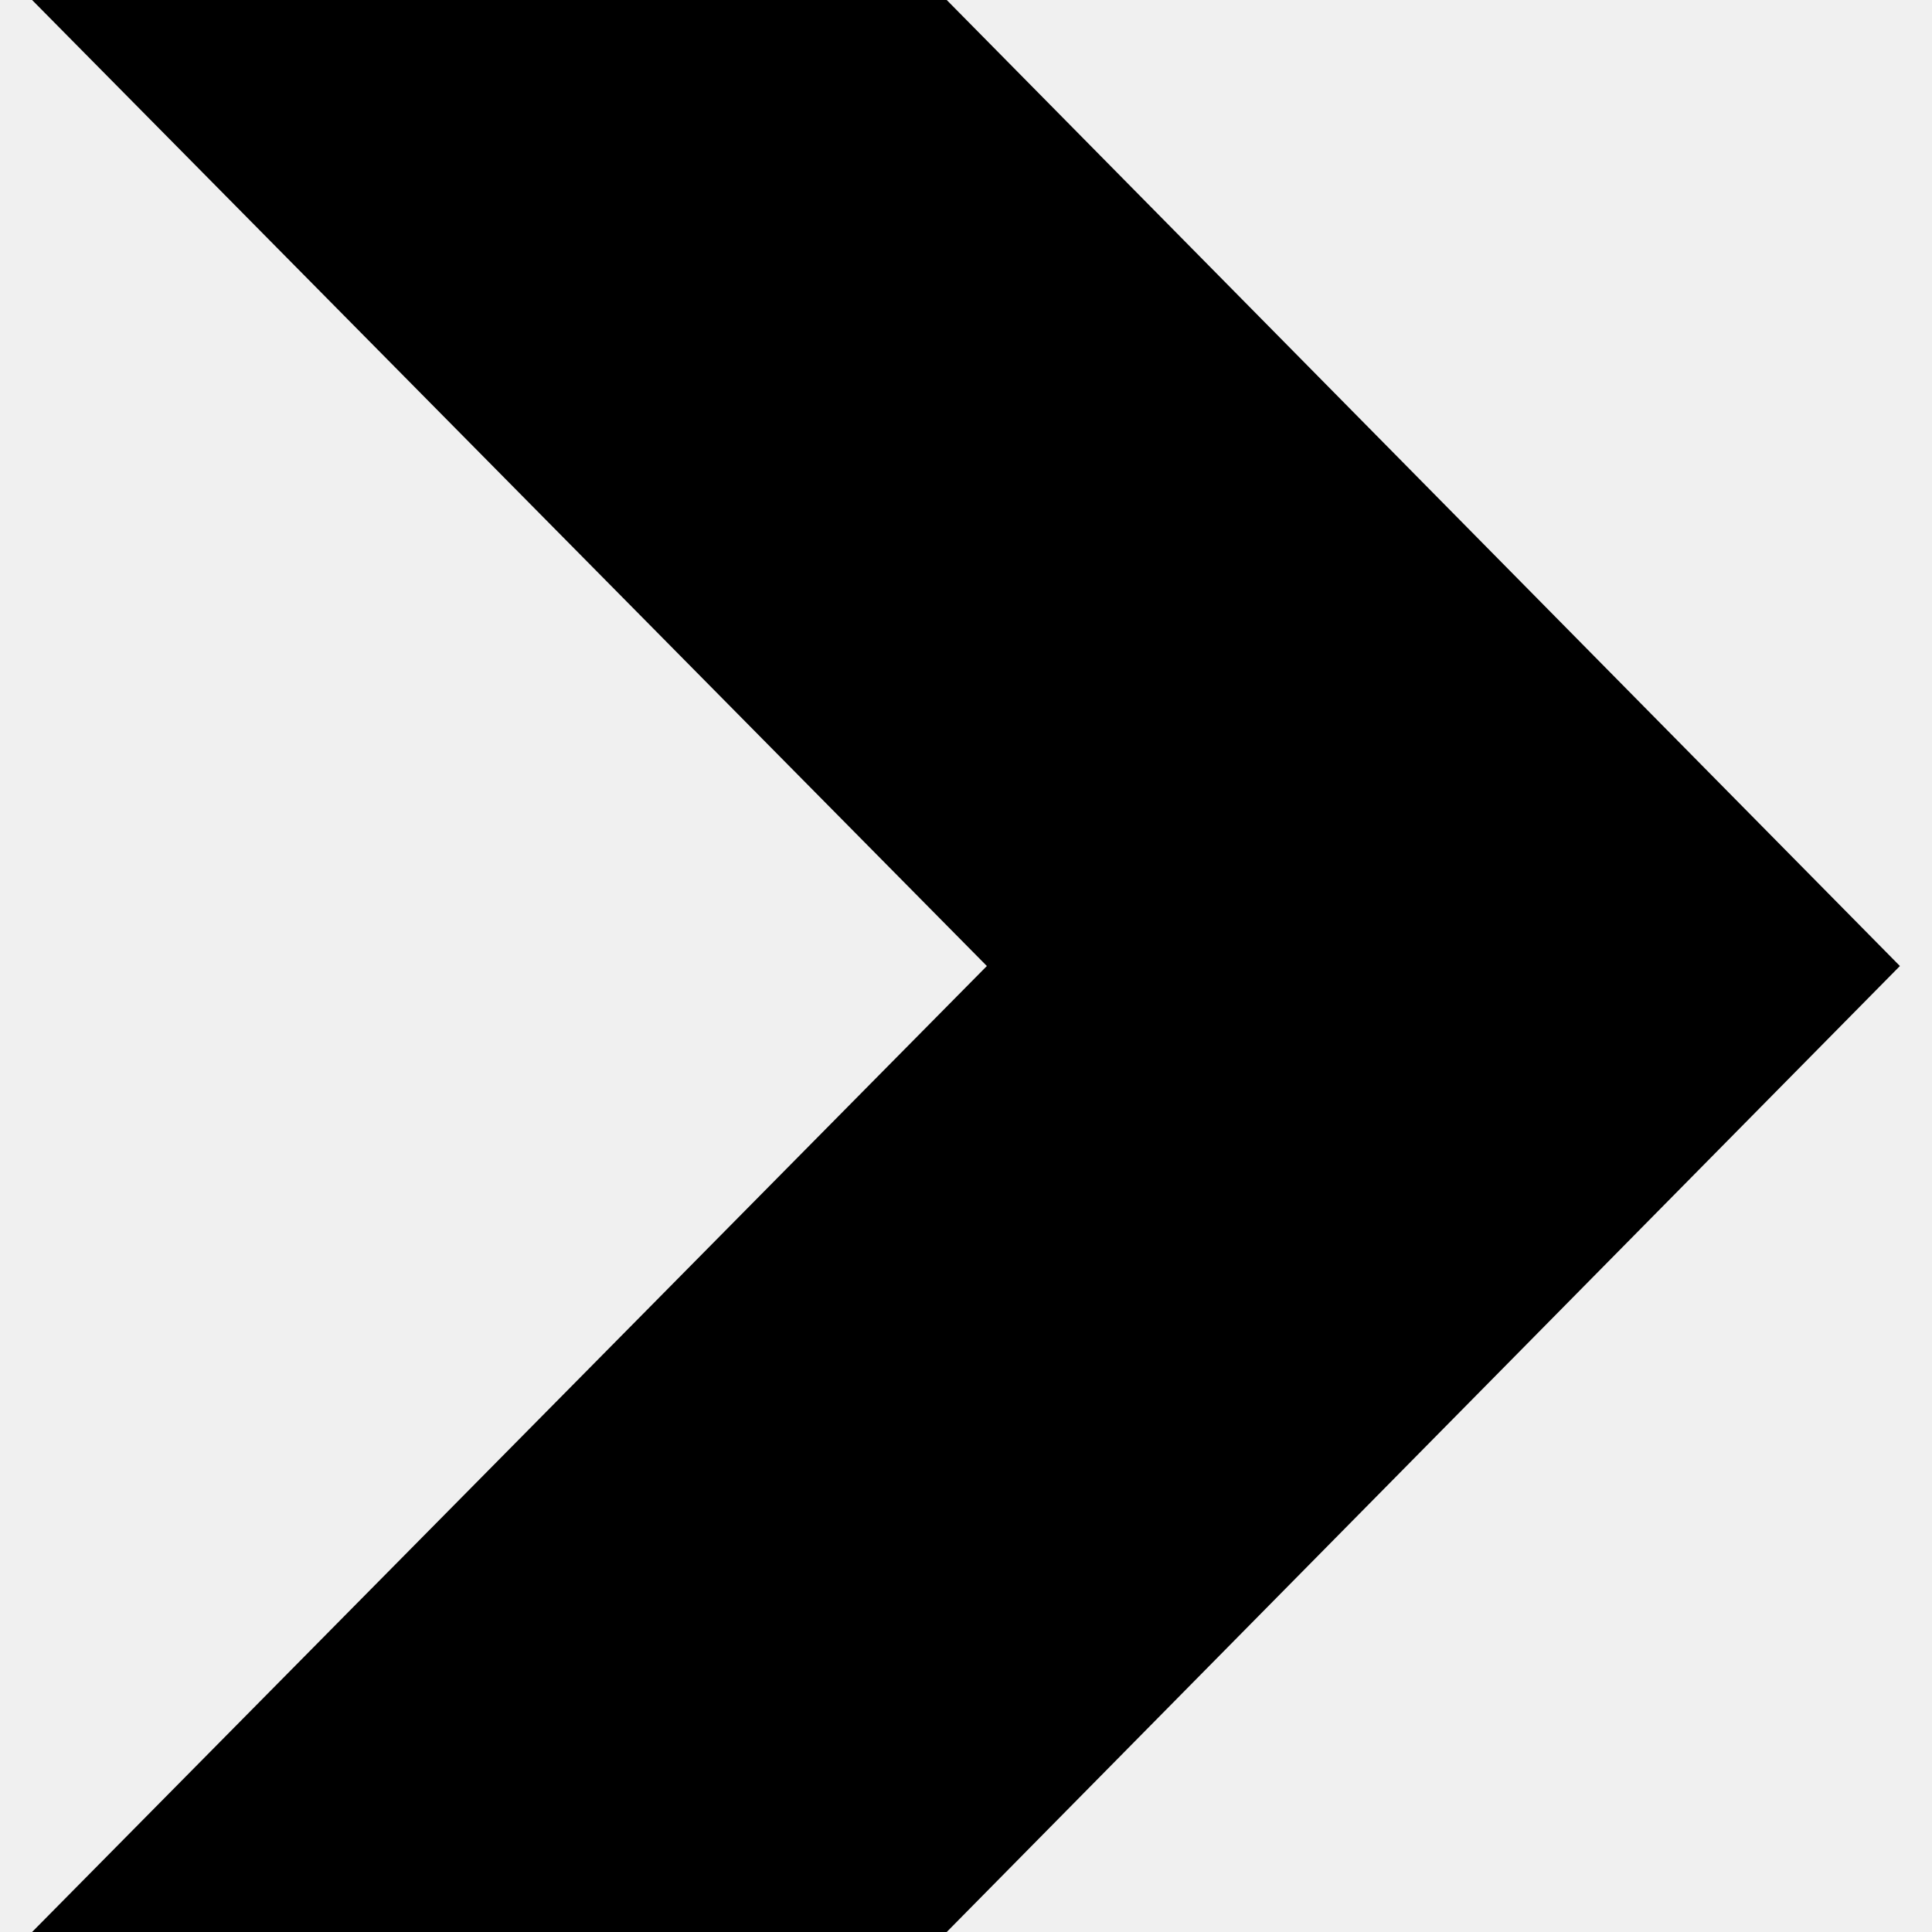
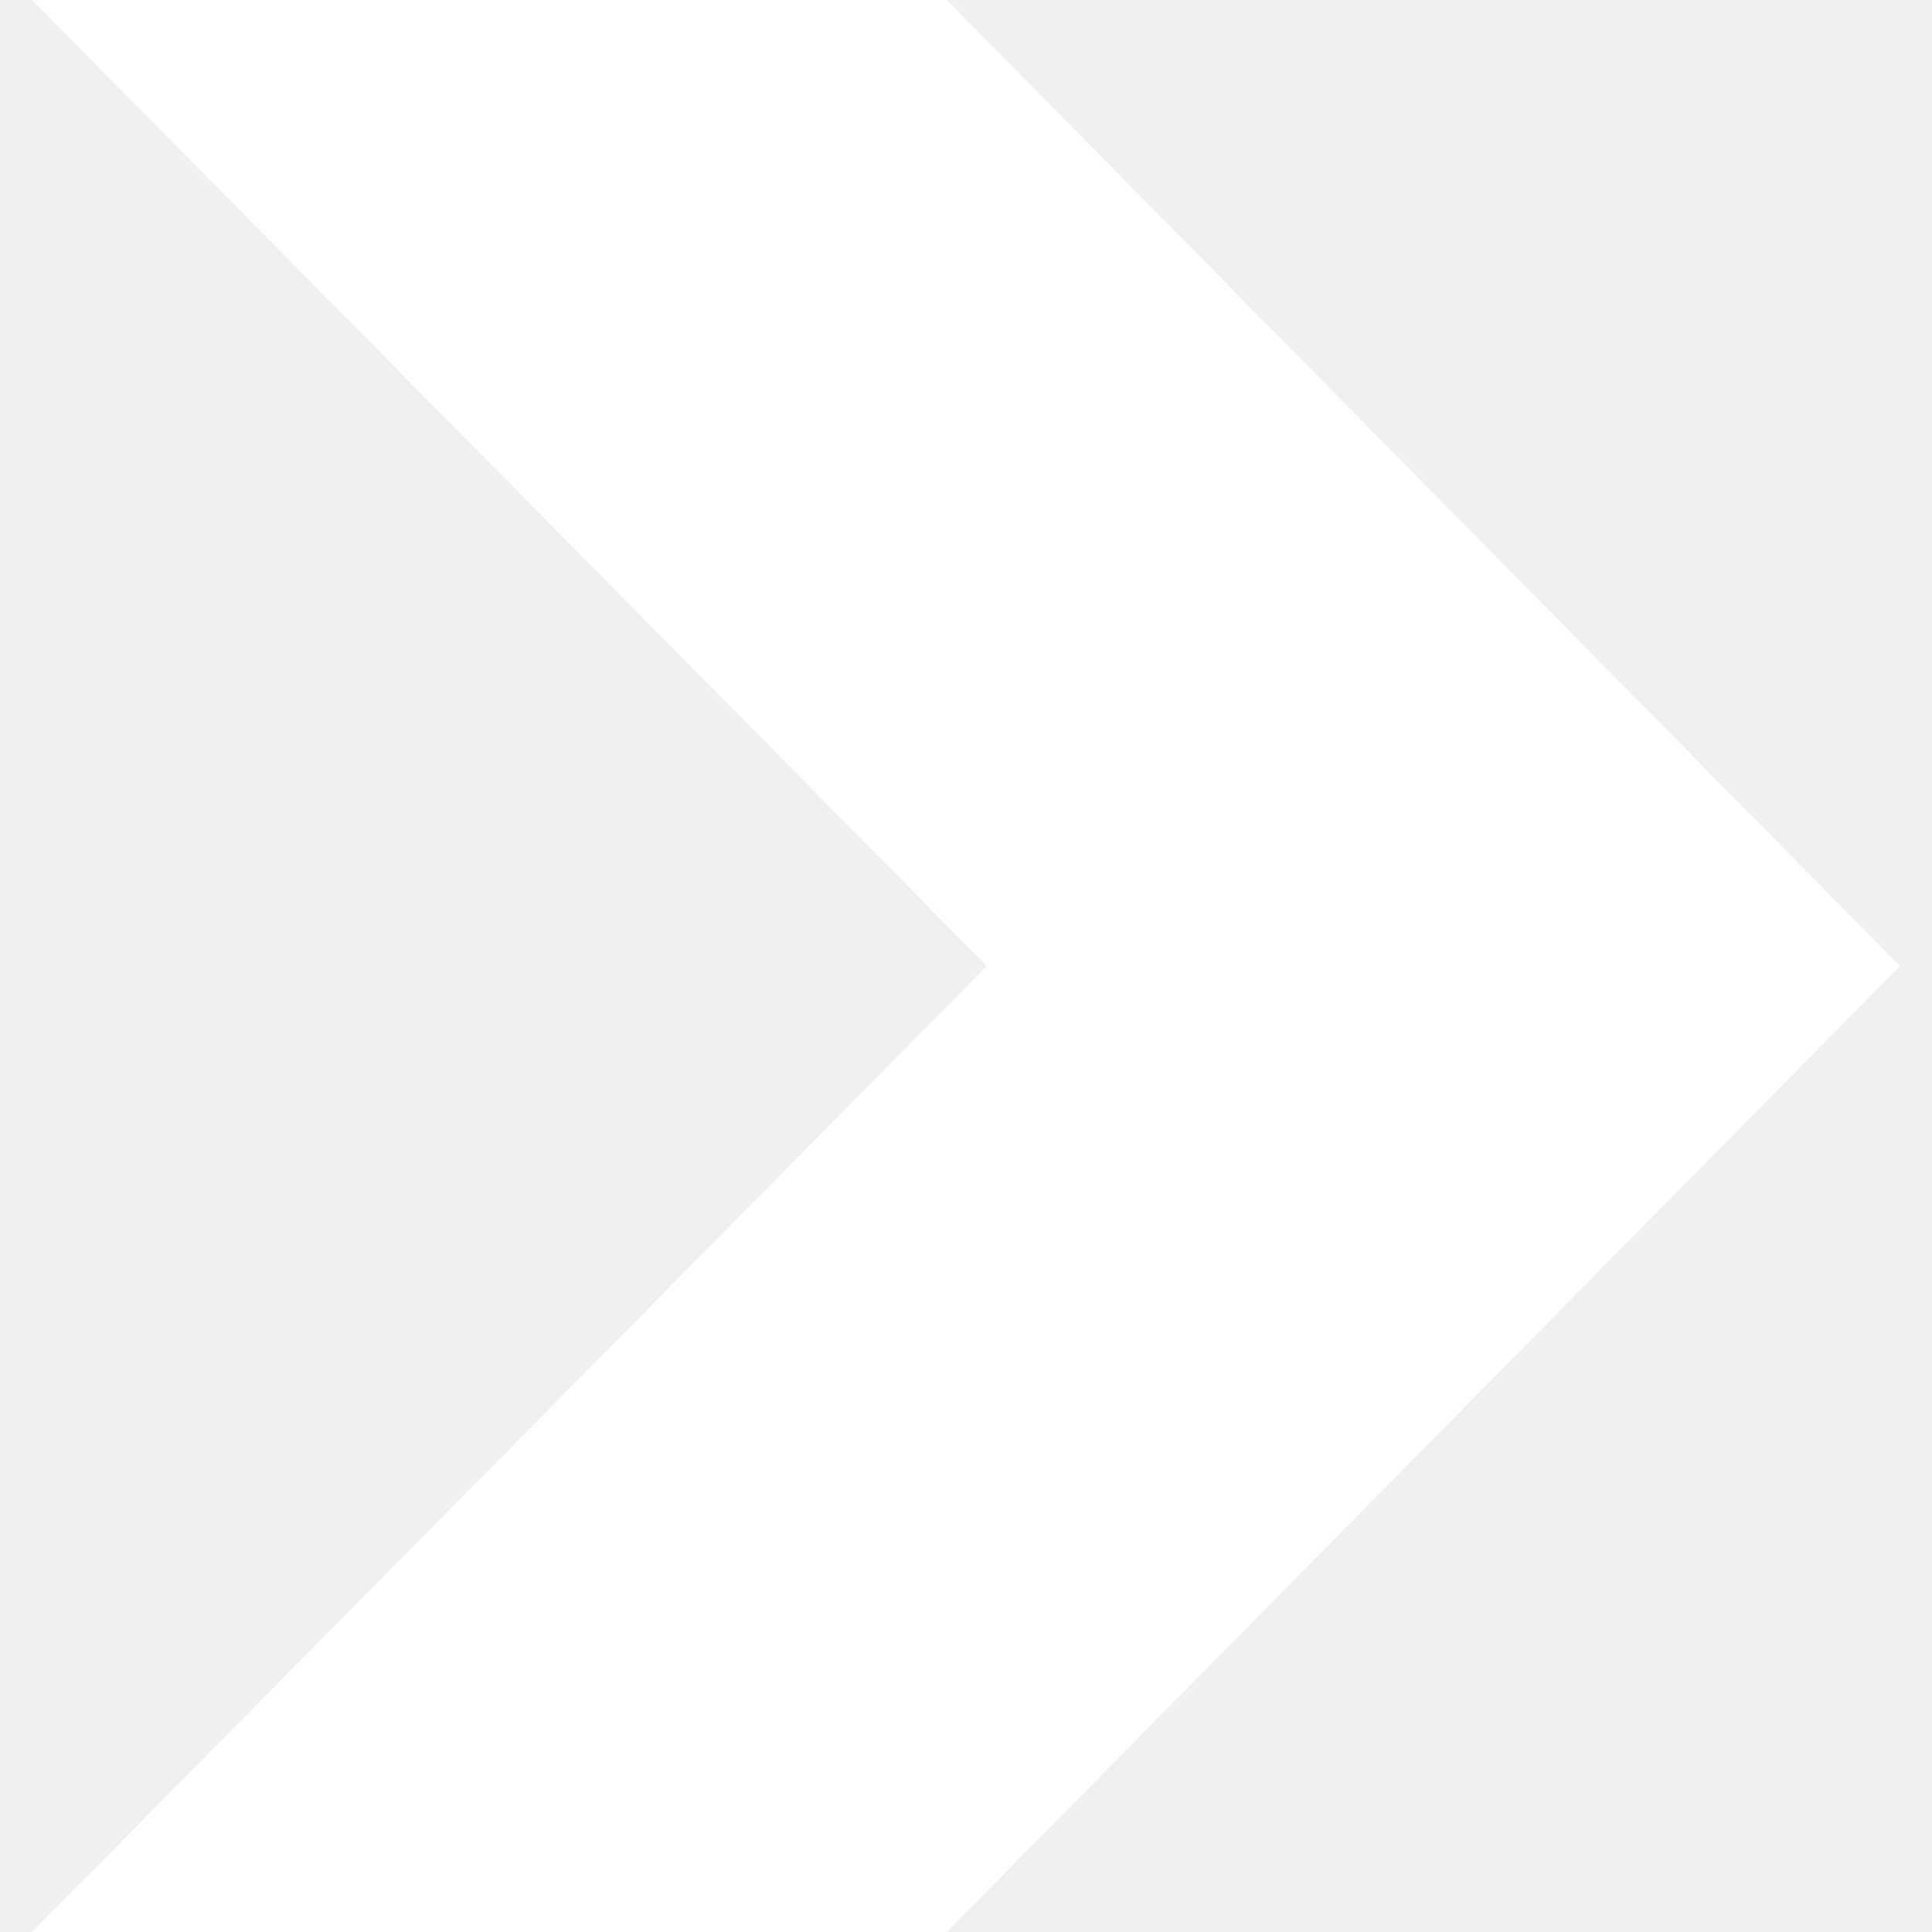
<svg xmlns="http://www.w3.org/2000/svg" x="20" y="20" width="20px" height="20px" viewBox="0 0 490 490">
-   <polygon points="240.112,0 481.861,245.004 240.112,490 8.139,490 250.29,245.004 8.139,0" />
+   <polygon points="240.112,0 481.861,245.004 240.112,490 8.139,490 250.29,245.004 8.139,0" fill="#fff" />
</svg>
